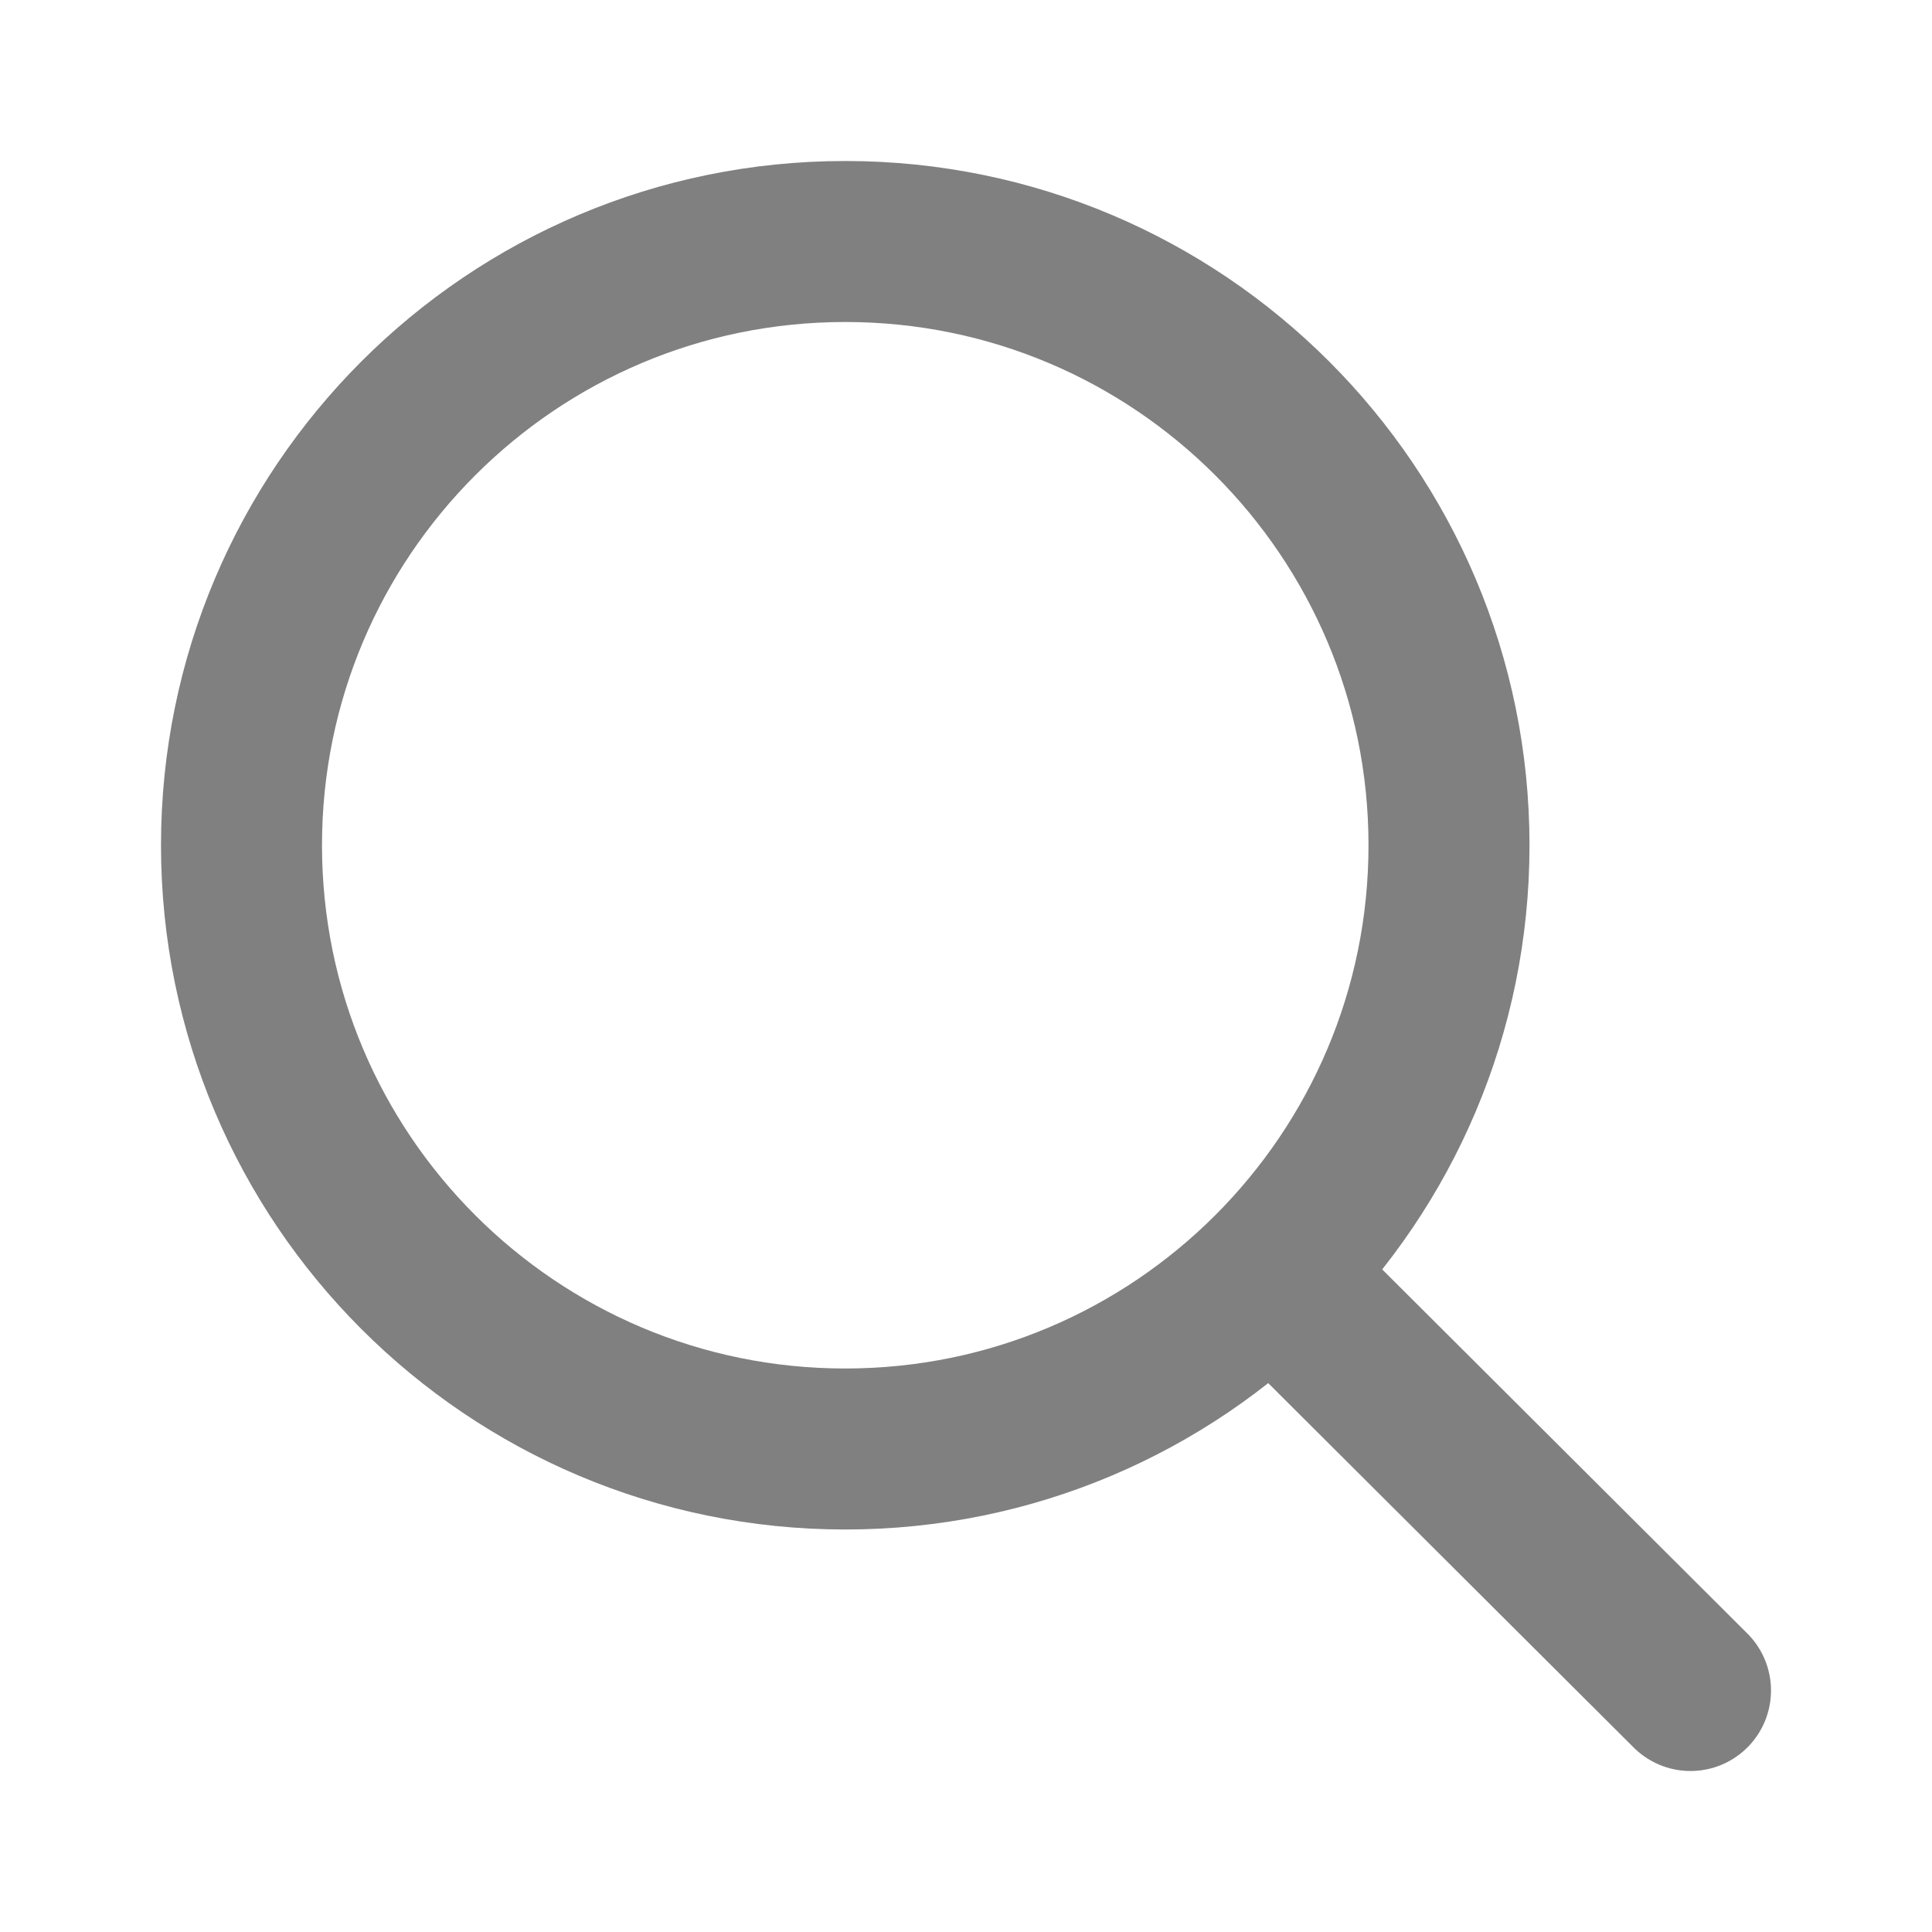
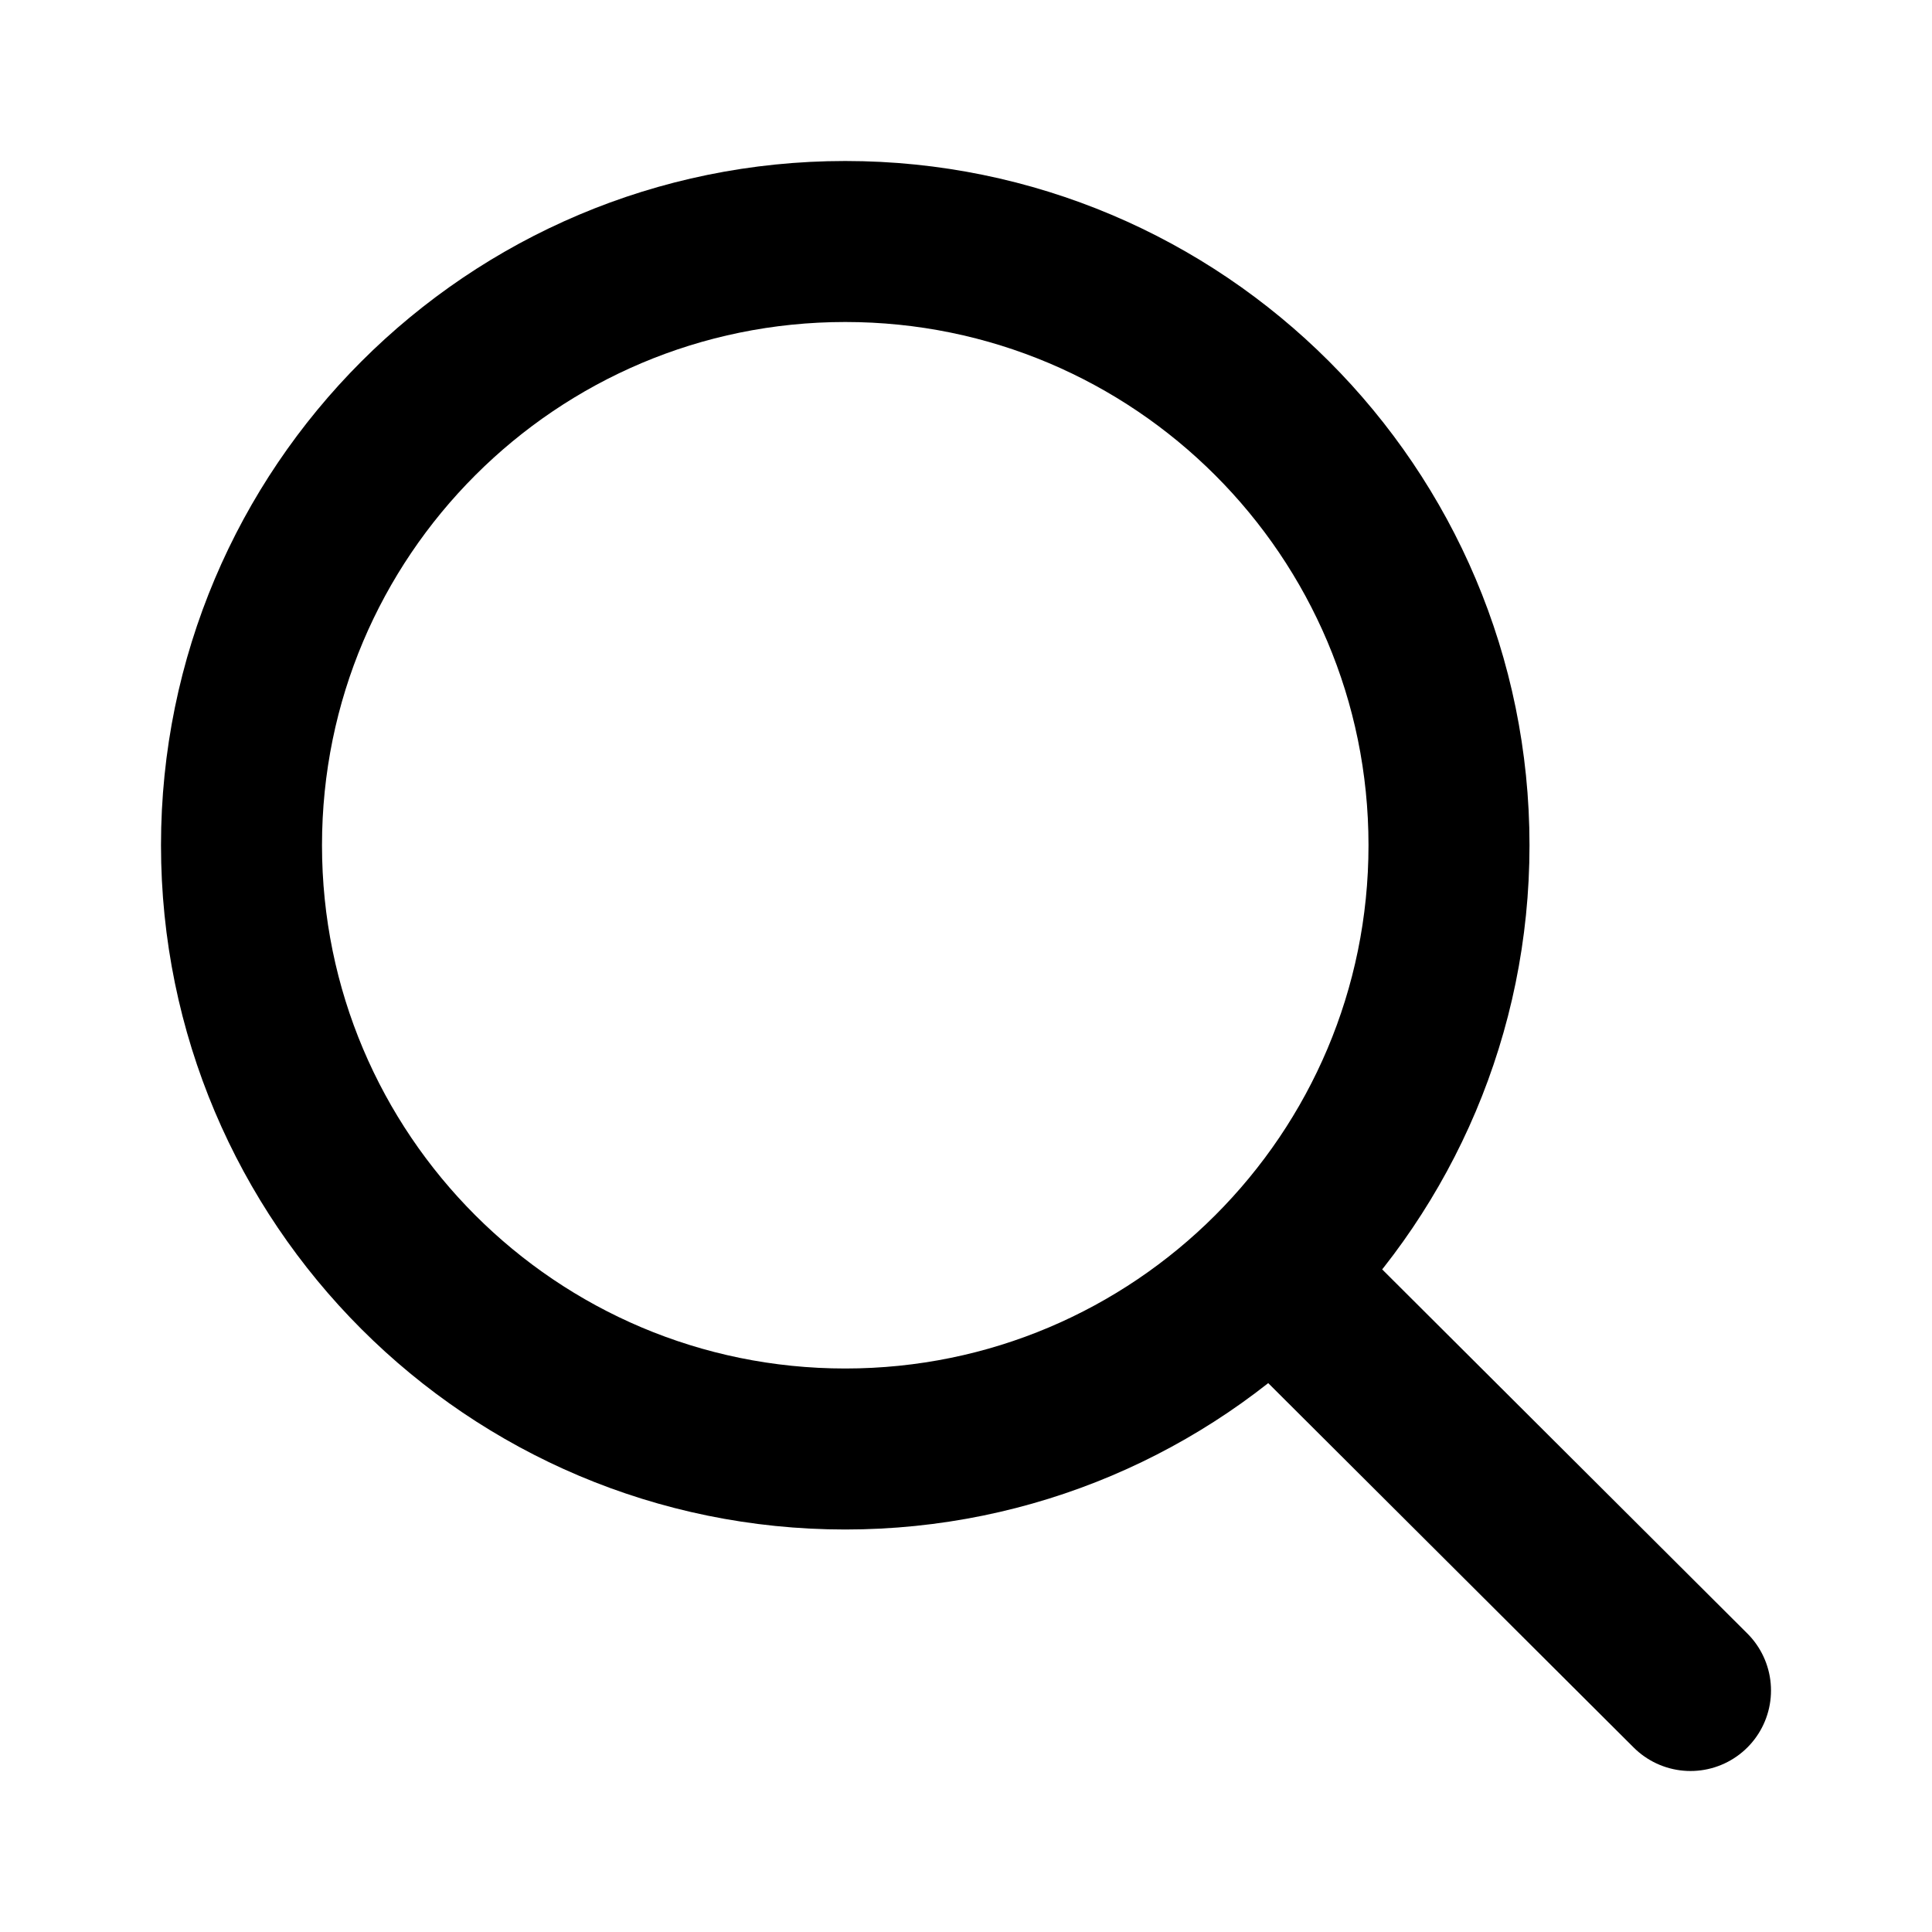
<svg xmlns="http://www.w3.org/2000/svg" width="24" height="24" viewBox="0 0 24 24" fill="none">
-   <path d="M15.796 15.811L21 21M18 10.5C18 14.642 14.642 18 10.5 18C6.358 18 3 14.642 3 10.5C3 6.358 6.358 3 10.5 3C14.642 3 18 6.358 18 10.5Z" stroke="gray" stroke-width="2" stroke-linecap="round" stroke-linejoin="round" />
+   <path d="M15.796 15.811L21 21M18 10.5C18 14.642 14.642 18 10.5 18C6.358 18 3 14.642 3 10.5C3 6.358 6.358 3 10.5 3C14.642 3 18 6.358 18 10.5Z" stroke="currentColor" stroke-width="2" stroke-linecap="round" stroke-linejoin="round" />
</svg>
